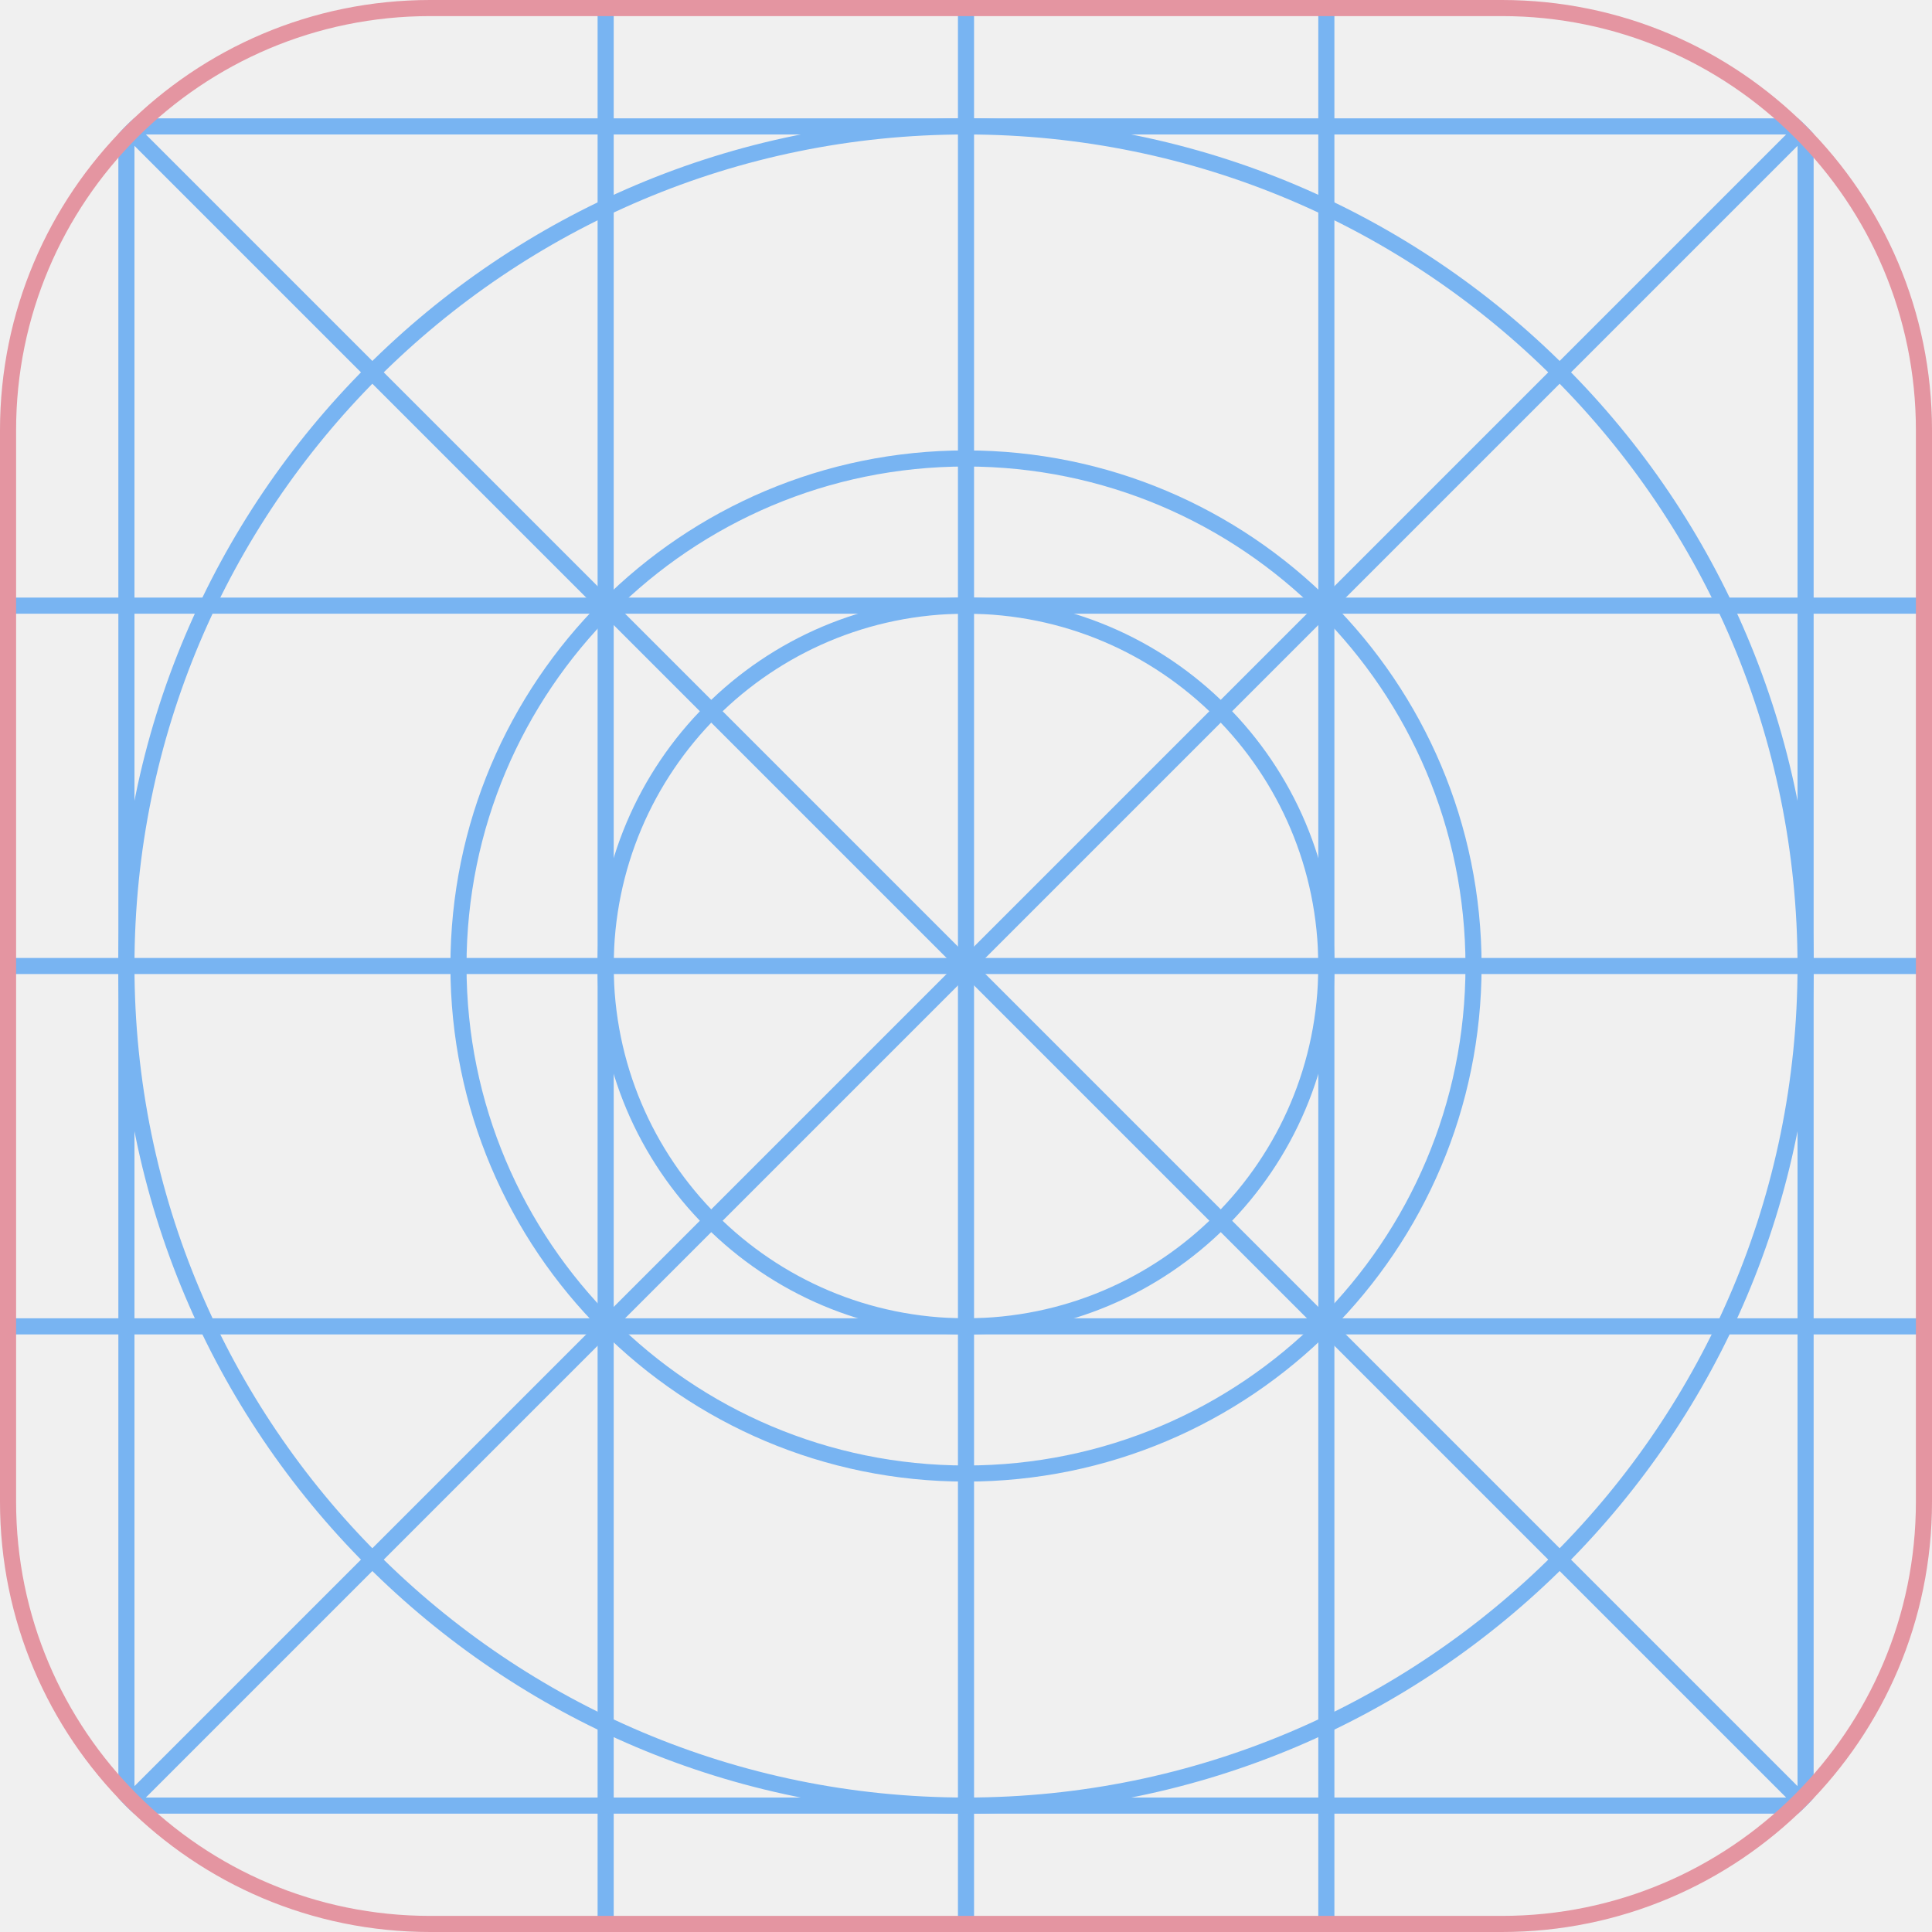
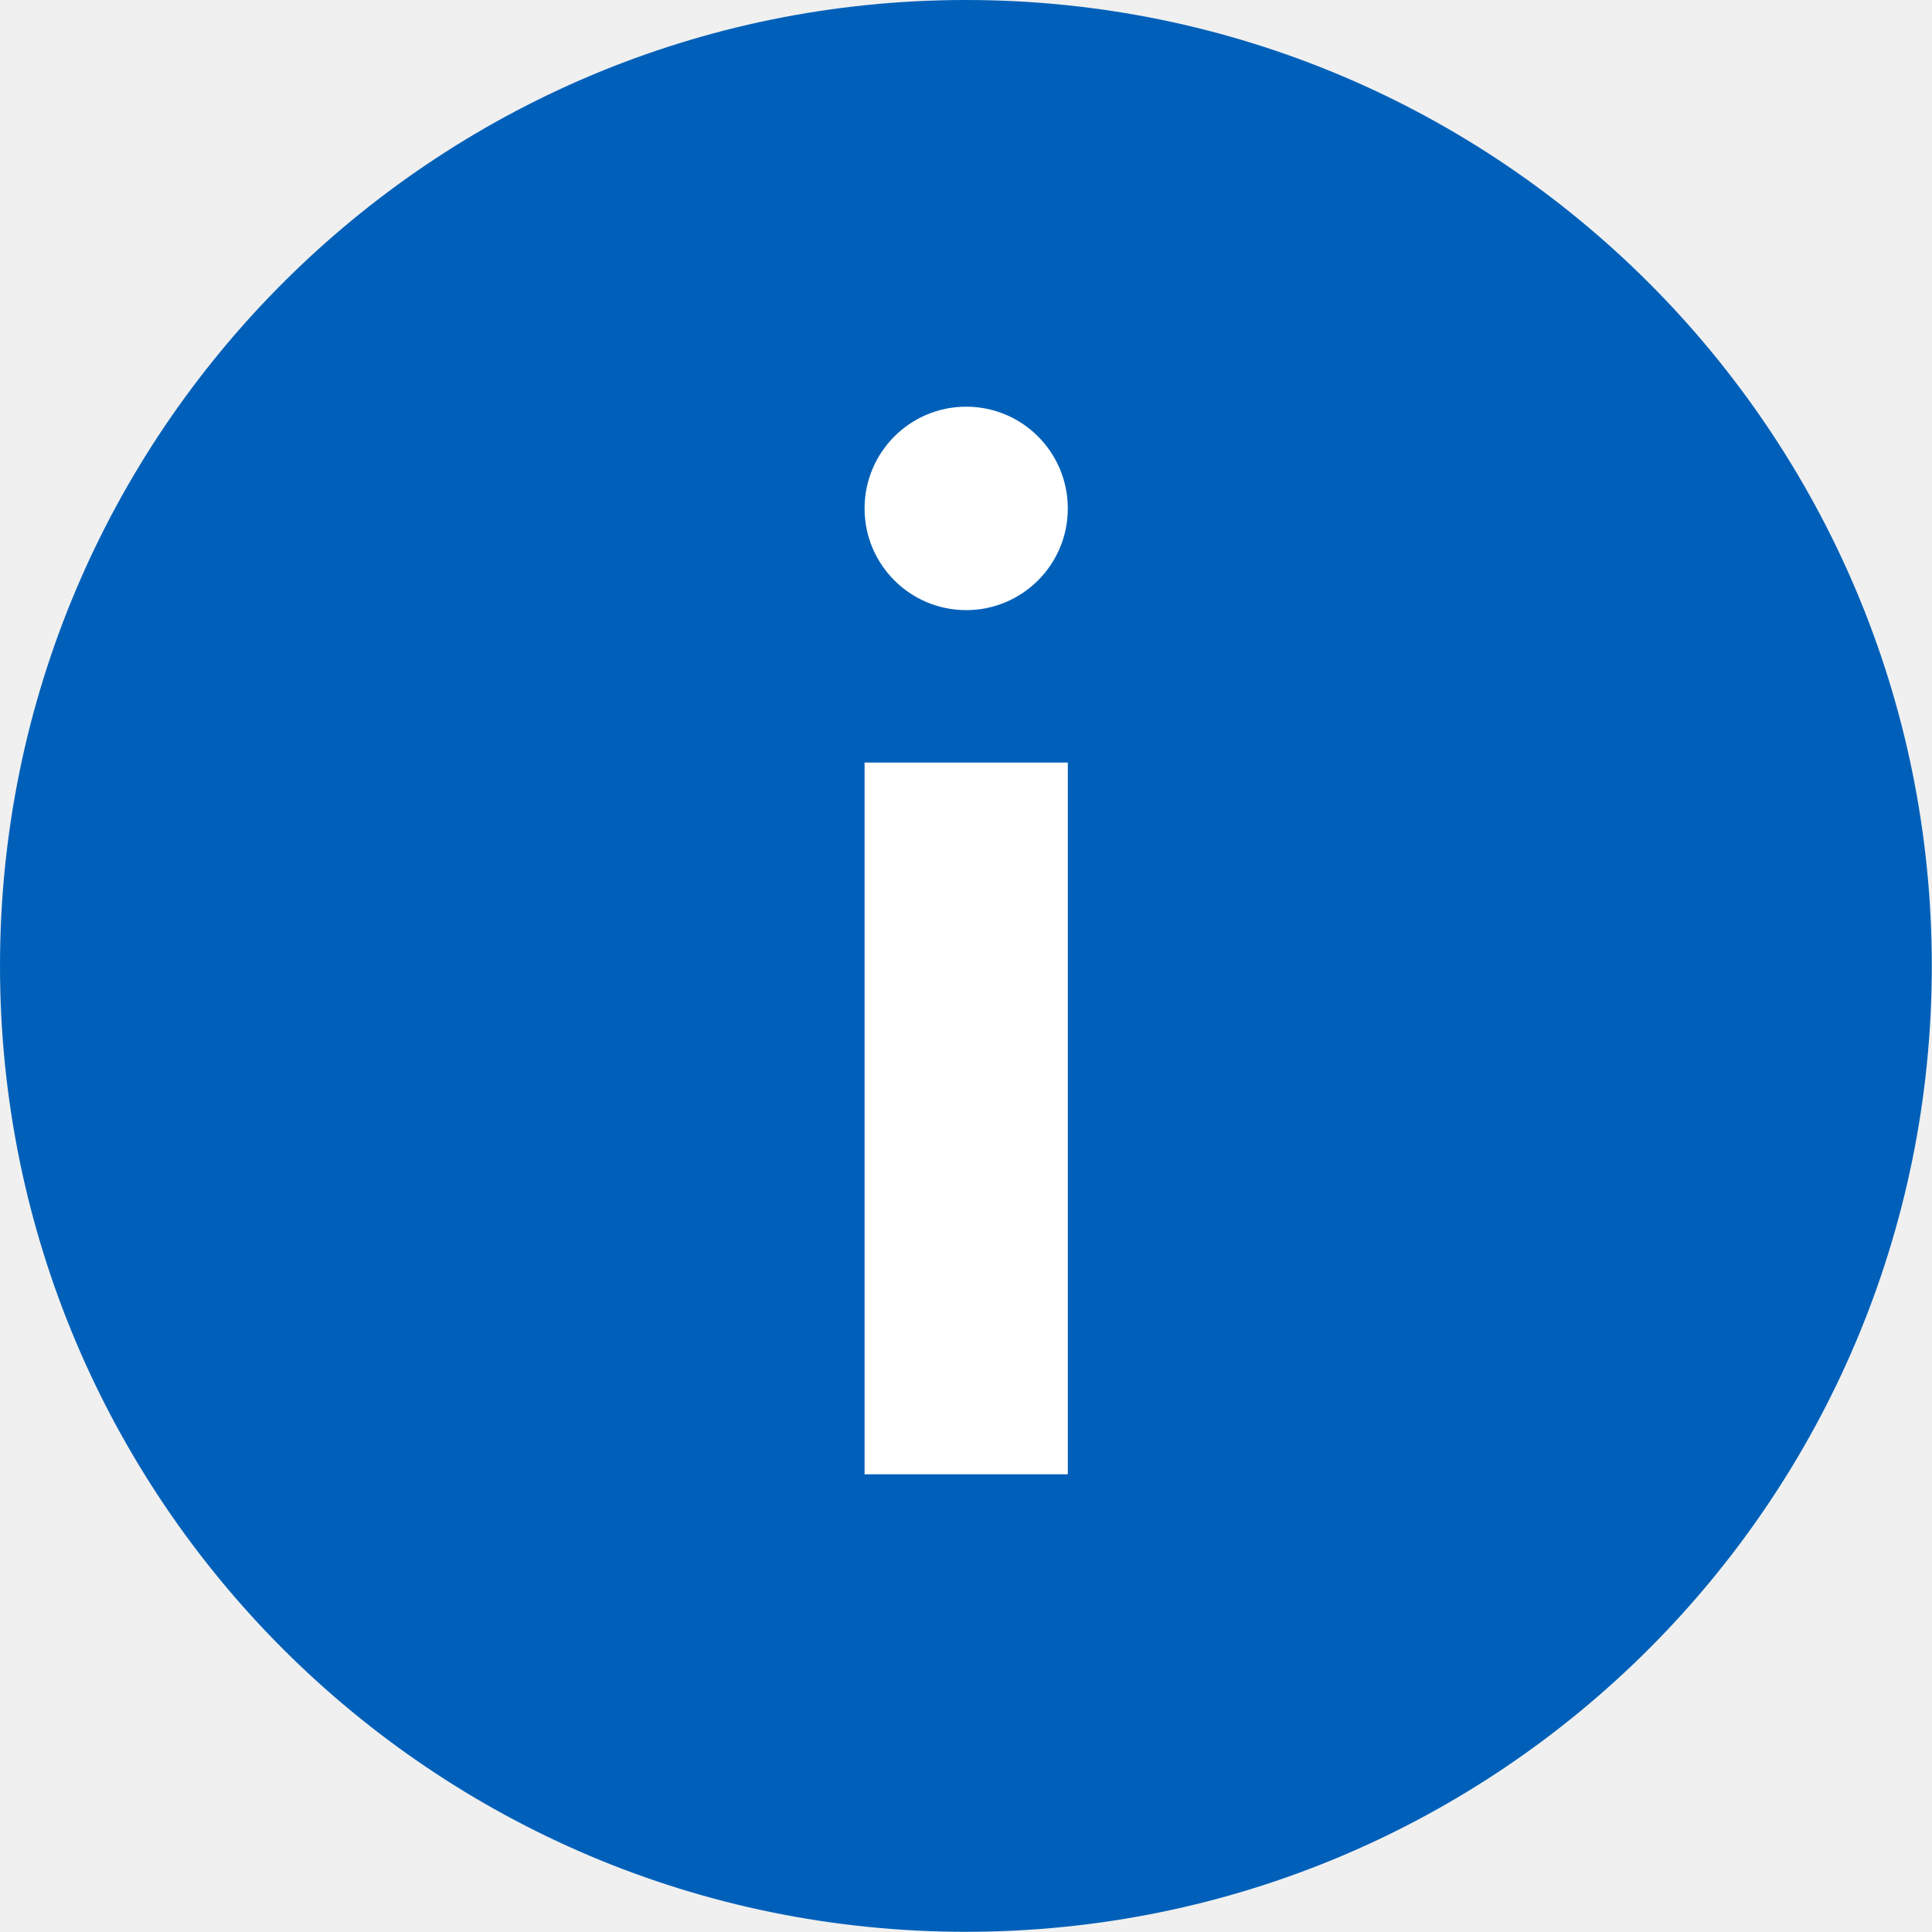
- <svg xmlns="http://www.w3.org/2000/svg" width="60" height="60" viewBox="0 0 60 60" fill="none">
-   <g opacity="0.5">
-     <g clip-path="url(#clip0_8_7686)">
-       <rect width="60" height="60" rx="13.359" fill="#EFEFEF" />
-       <path d="M0 41.191H60" stroke="#0077F3" stroke-width="0.5" />
-       <path d="M0 30H60" stroke="#0077F3" stroke-width="0.5" />
-       <path d="M0 18.809H60" stroke="#0077F3" stroke-width="0.5" />
-       <path d="M41.191 60V0" stroke="#0077F3" stroke-width="0.5" />
-       <path d="M30 60V0" stroke="#0077F3" stroke-width="0.5" />
-       <path d="M18.809 60V0" stroke="#0077F3" stroke-width="0.5" />
-       <path d="M60 60L0 0" stroke="#0077F3" stroke-width="0.5" />
-       <path d="M0 60L60 0" stroke="#0077F3" stroke-width="0.5" />
-       <rect x="3.926" y="3.926" width="52.148" height="52.148" stroke="#0077F3" stroke-width="0.5" />
-       <circle cx="30" cy="30" r="11.191" stroke="#0077F3" stroke-width="0.5" />
-       <circle cx="30" cy="30" r="15.762" stroke="#0077F3" stroke-width="0.5" />
-       <circle cx="30" cy="30" r="26.074" stroke="#0077F3" stroke-width="0.5" />
-     </g>
-     <rect x="0.25" y="0.25" width="59.5" height="59.5" rx="13.109" stroke="#D83A52" stroke-width="0.5" />
-   </g>
-   <defs>
-     <clipPath id="clip0_8_7686">
-       <rect width="60" height="60" rx="13.359" fill="white" />
-     </clipPath>
-   </defs>
+ <svg xmlns="http://www.w3.org/2000/svg" width="10" height="10" viewBox="0 0 10 10" fill="none">
+   <rect y="0" width="9.999" height="9.999" rx="5" fill="#0060B9" />
+   <path fill-rule="evenodd" clip-rule="evenodd" d="M5.001 3.158C5.292 3.158 5.527 2.922 5.527 2.632C5.527 2.341 5.292 2.105 5.001 2.105C4.71 2.105 4.475 2.341 4.475 2.632C4.475 2.922 4.71 3.158 5.001 3.158ZM5.527 3.947H4.475V7.631H5.527V3.947Z" fill="white" />
</svg>
